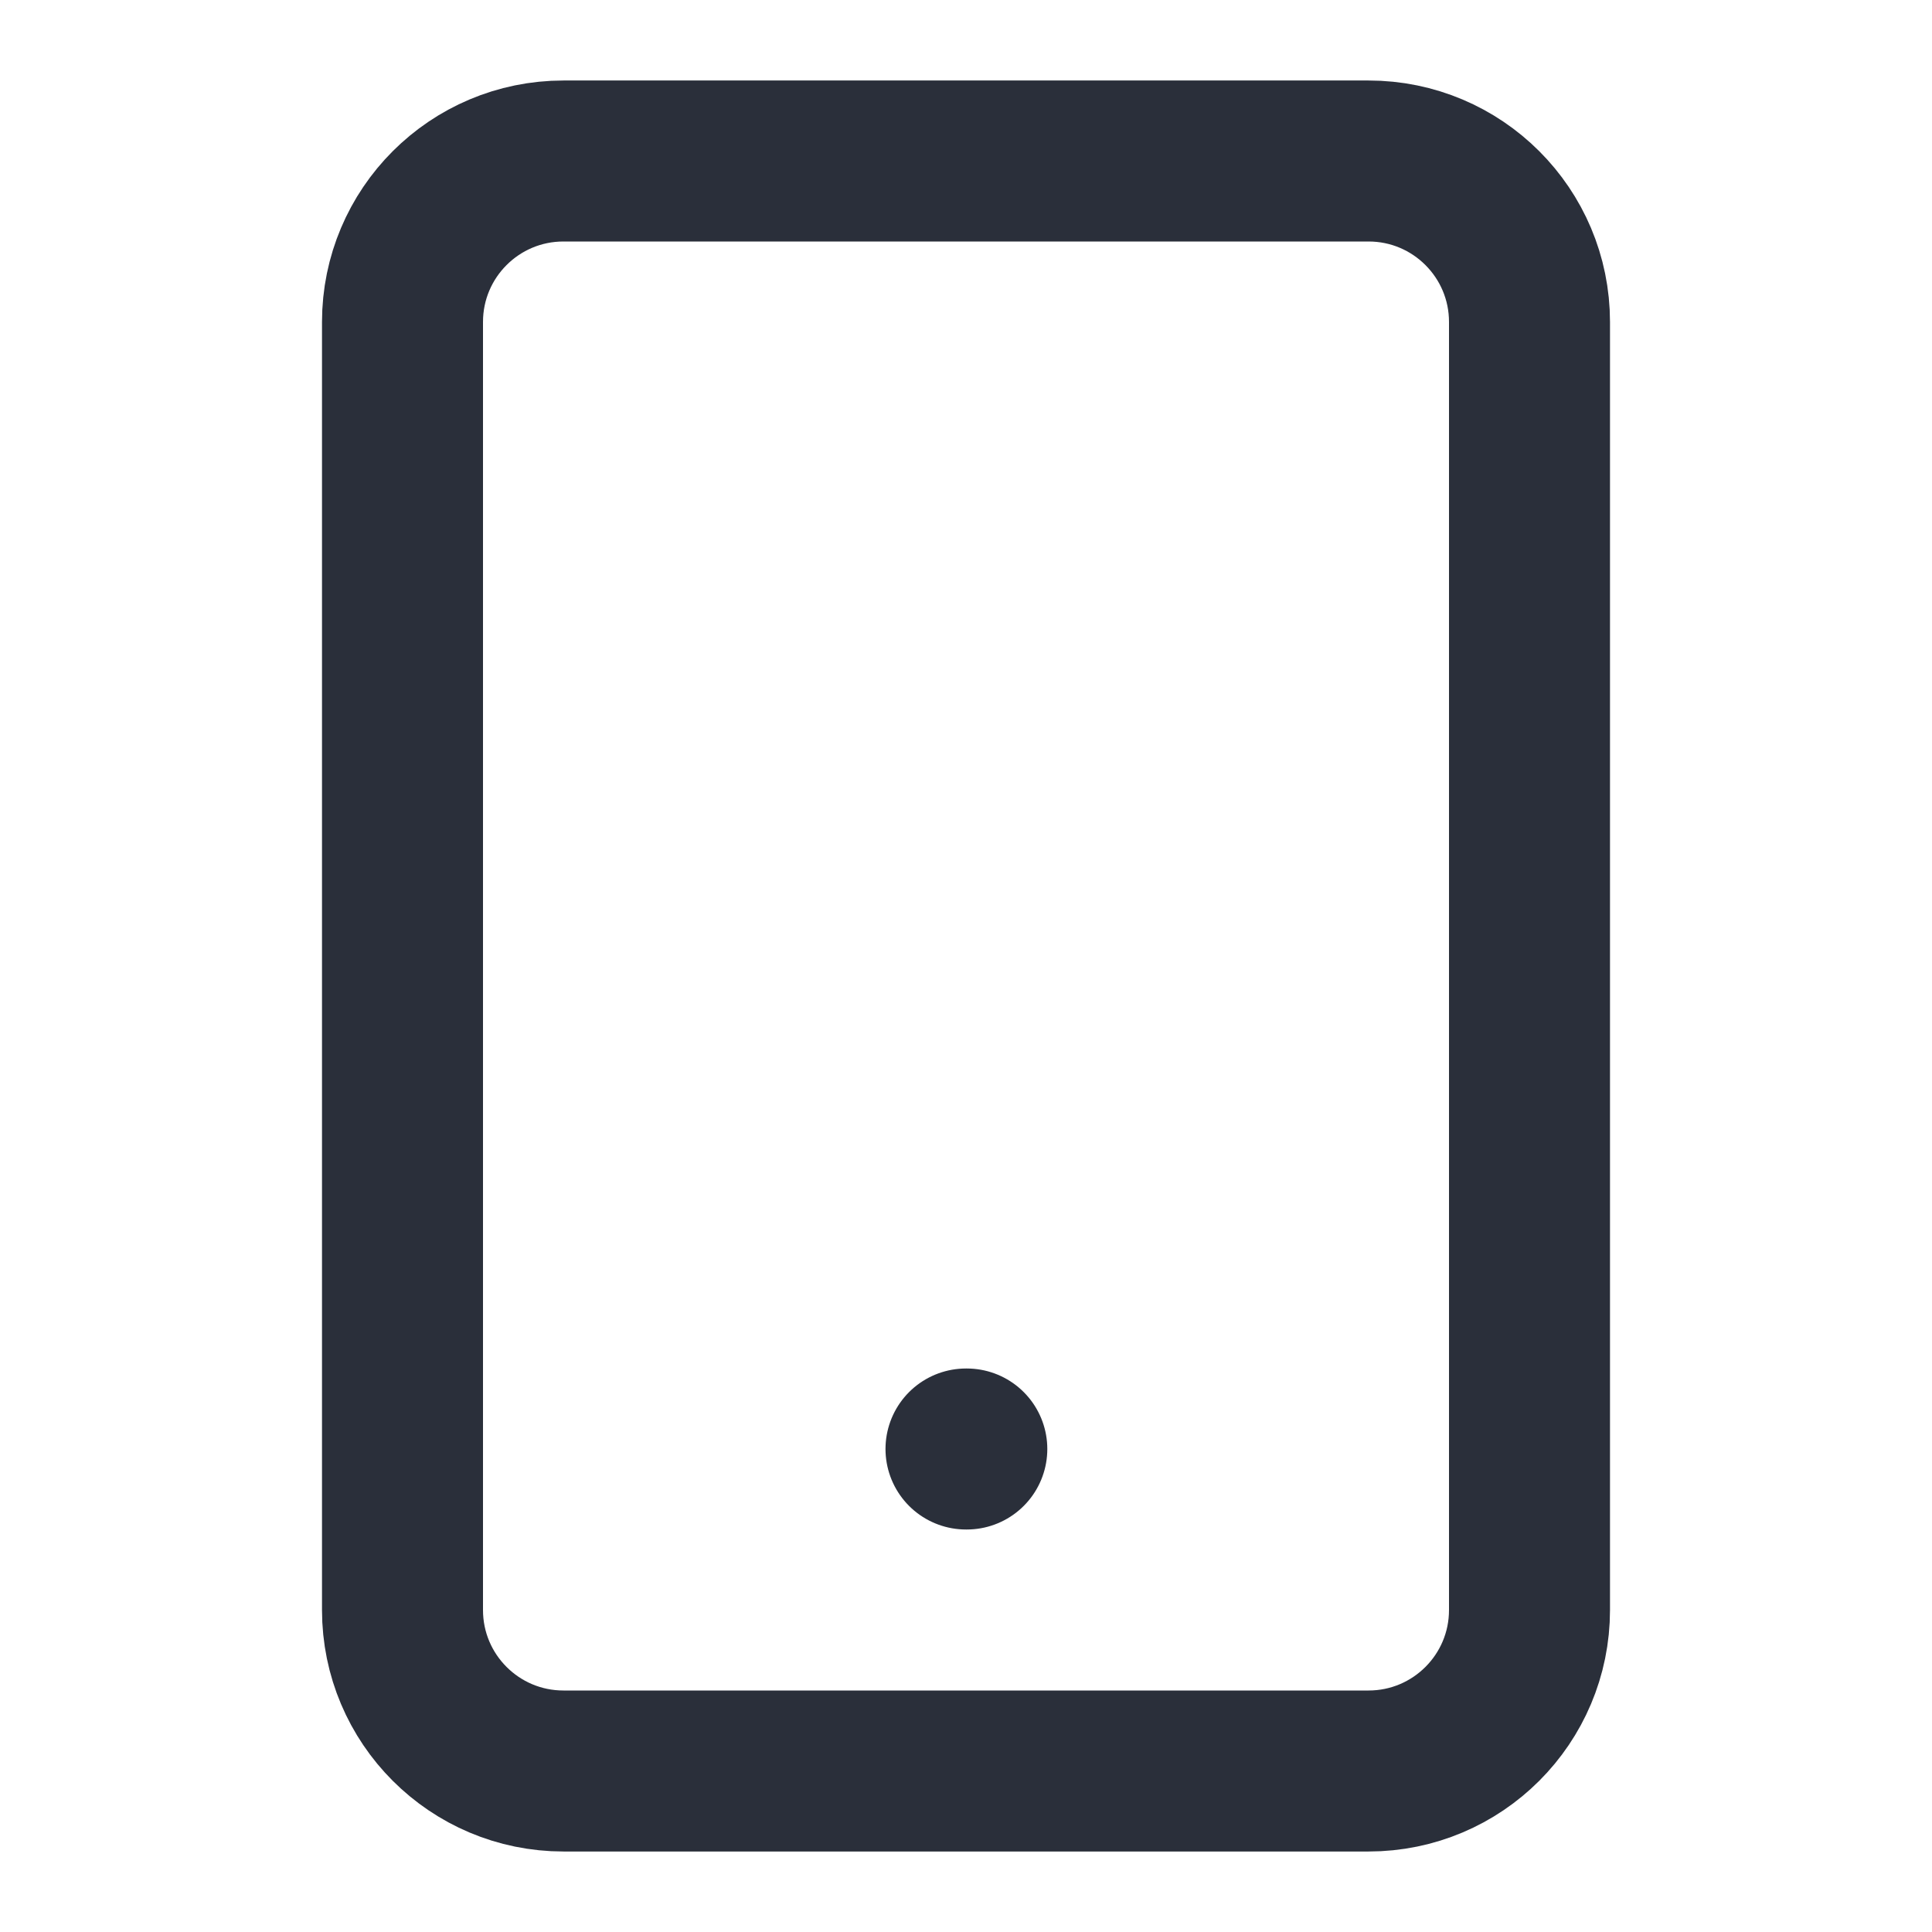
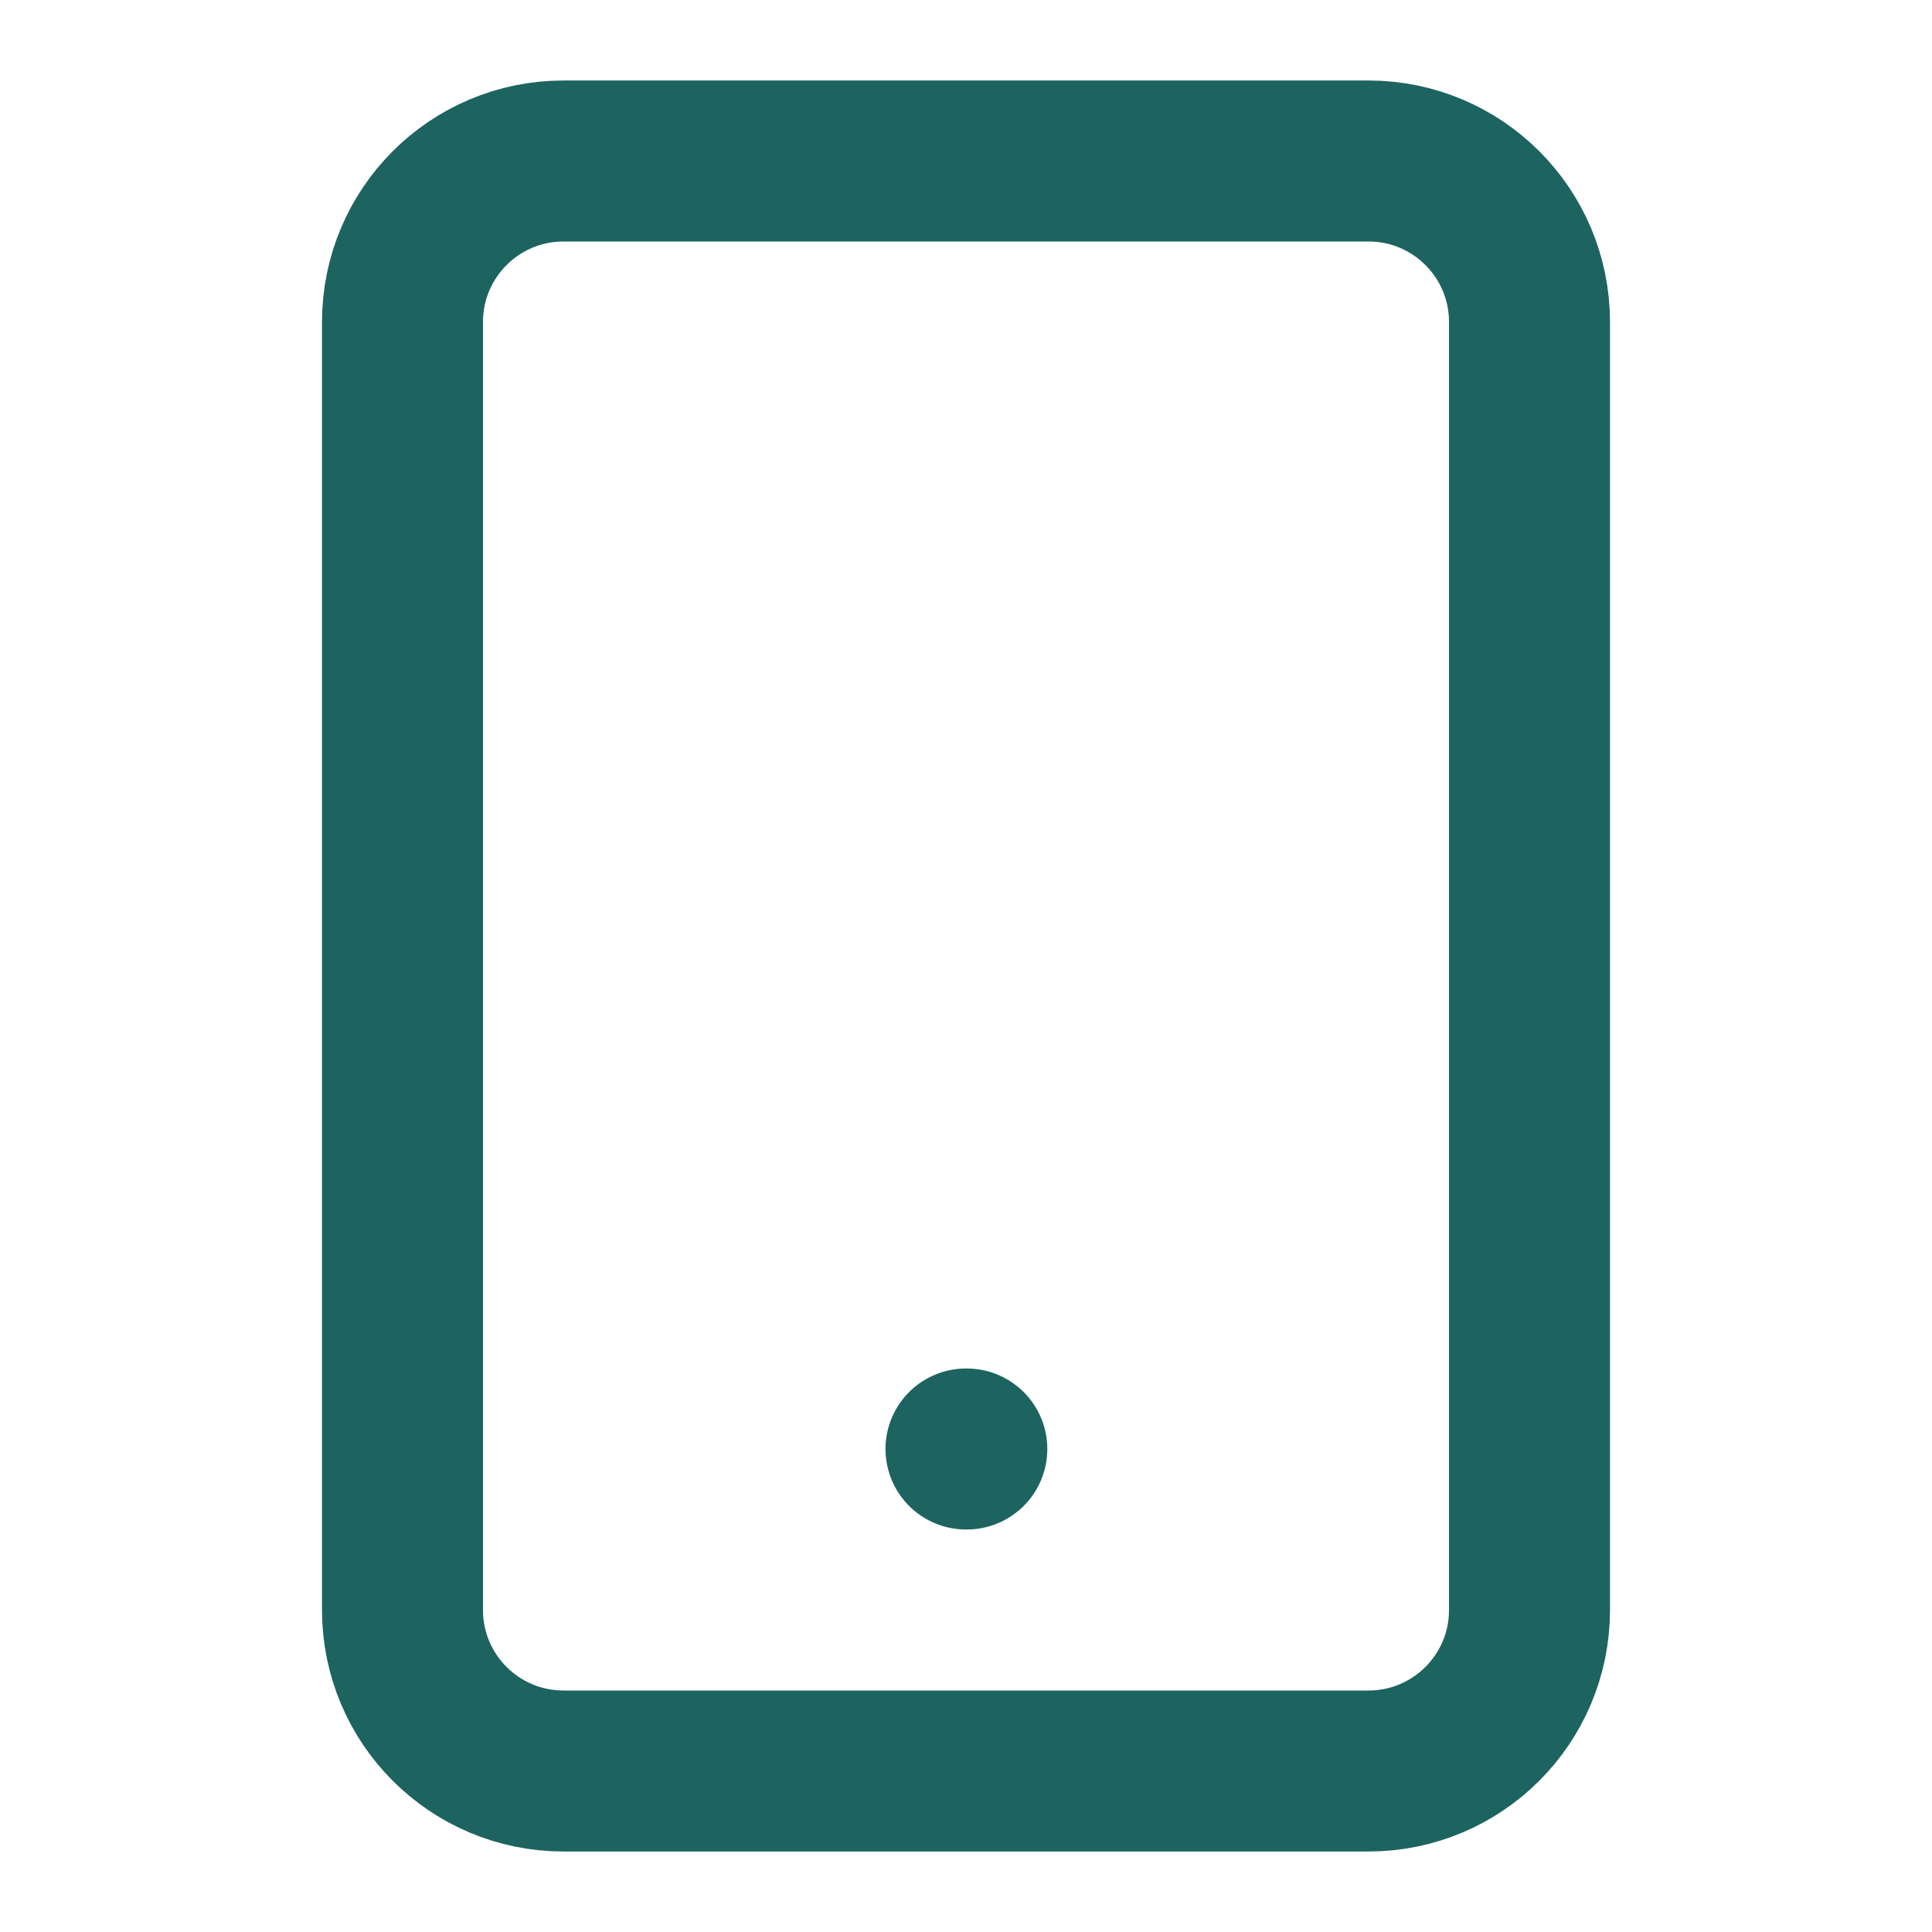
<svg xmlns="http://www.w3.org/2000/svg" preserveAspectRatio="none" width="100%" height="100%" overflow="visible" style="display: block;" viewBox="0 0 24 24" fill="none">
  <g id="Icon">
-     <path id="Vector" d="M17 2H7C5.895 2 5 2.895 5 4V20C5 21.105 5.895 22 7 22H17C18.105 22 19 21.105 19 20V4C19 2.895 18.105 2 17 2Z" stroke="#2a2f3a" stroke-width="2" stroke-linecap="round" stroke-linejoin="round" />
-     <path id="Vector_2" d="M12 18H12.01" stroke="#2a2f3a" stroke-width="2" stroke-linecap="round" stroke-linejoin="round" />
+     <path id="Vector" d="M17 2H7C5.895 2 5 2.895 5 4V20C5 21.105 5.895 22 7 22H17C18.105 22 19 21.105 19 20V4C19 2.895 18.105 2 17 2Z" stroke="#1d6460" stroke-width="2" stroke-linecap="round" stroke-linejoin="round" />
+     <path id="Vector_2" d="M12 18H12.01" stroke="#1d6460" stroke-width="2" stroke-linecap="round" stroke-linejoin="round" />
  </g>
</svg>
